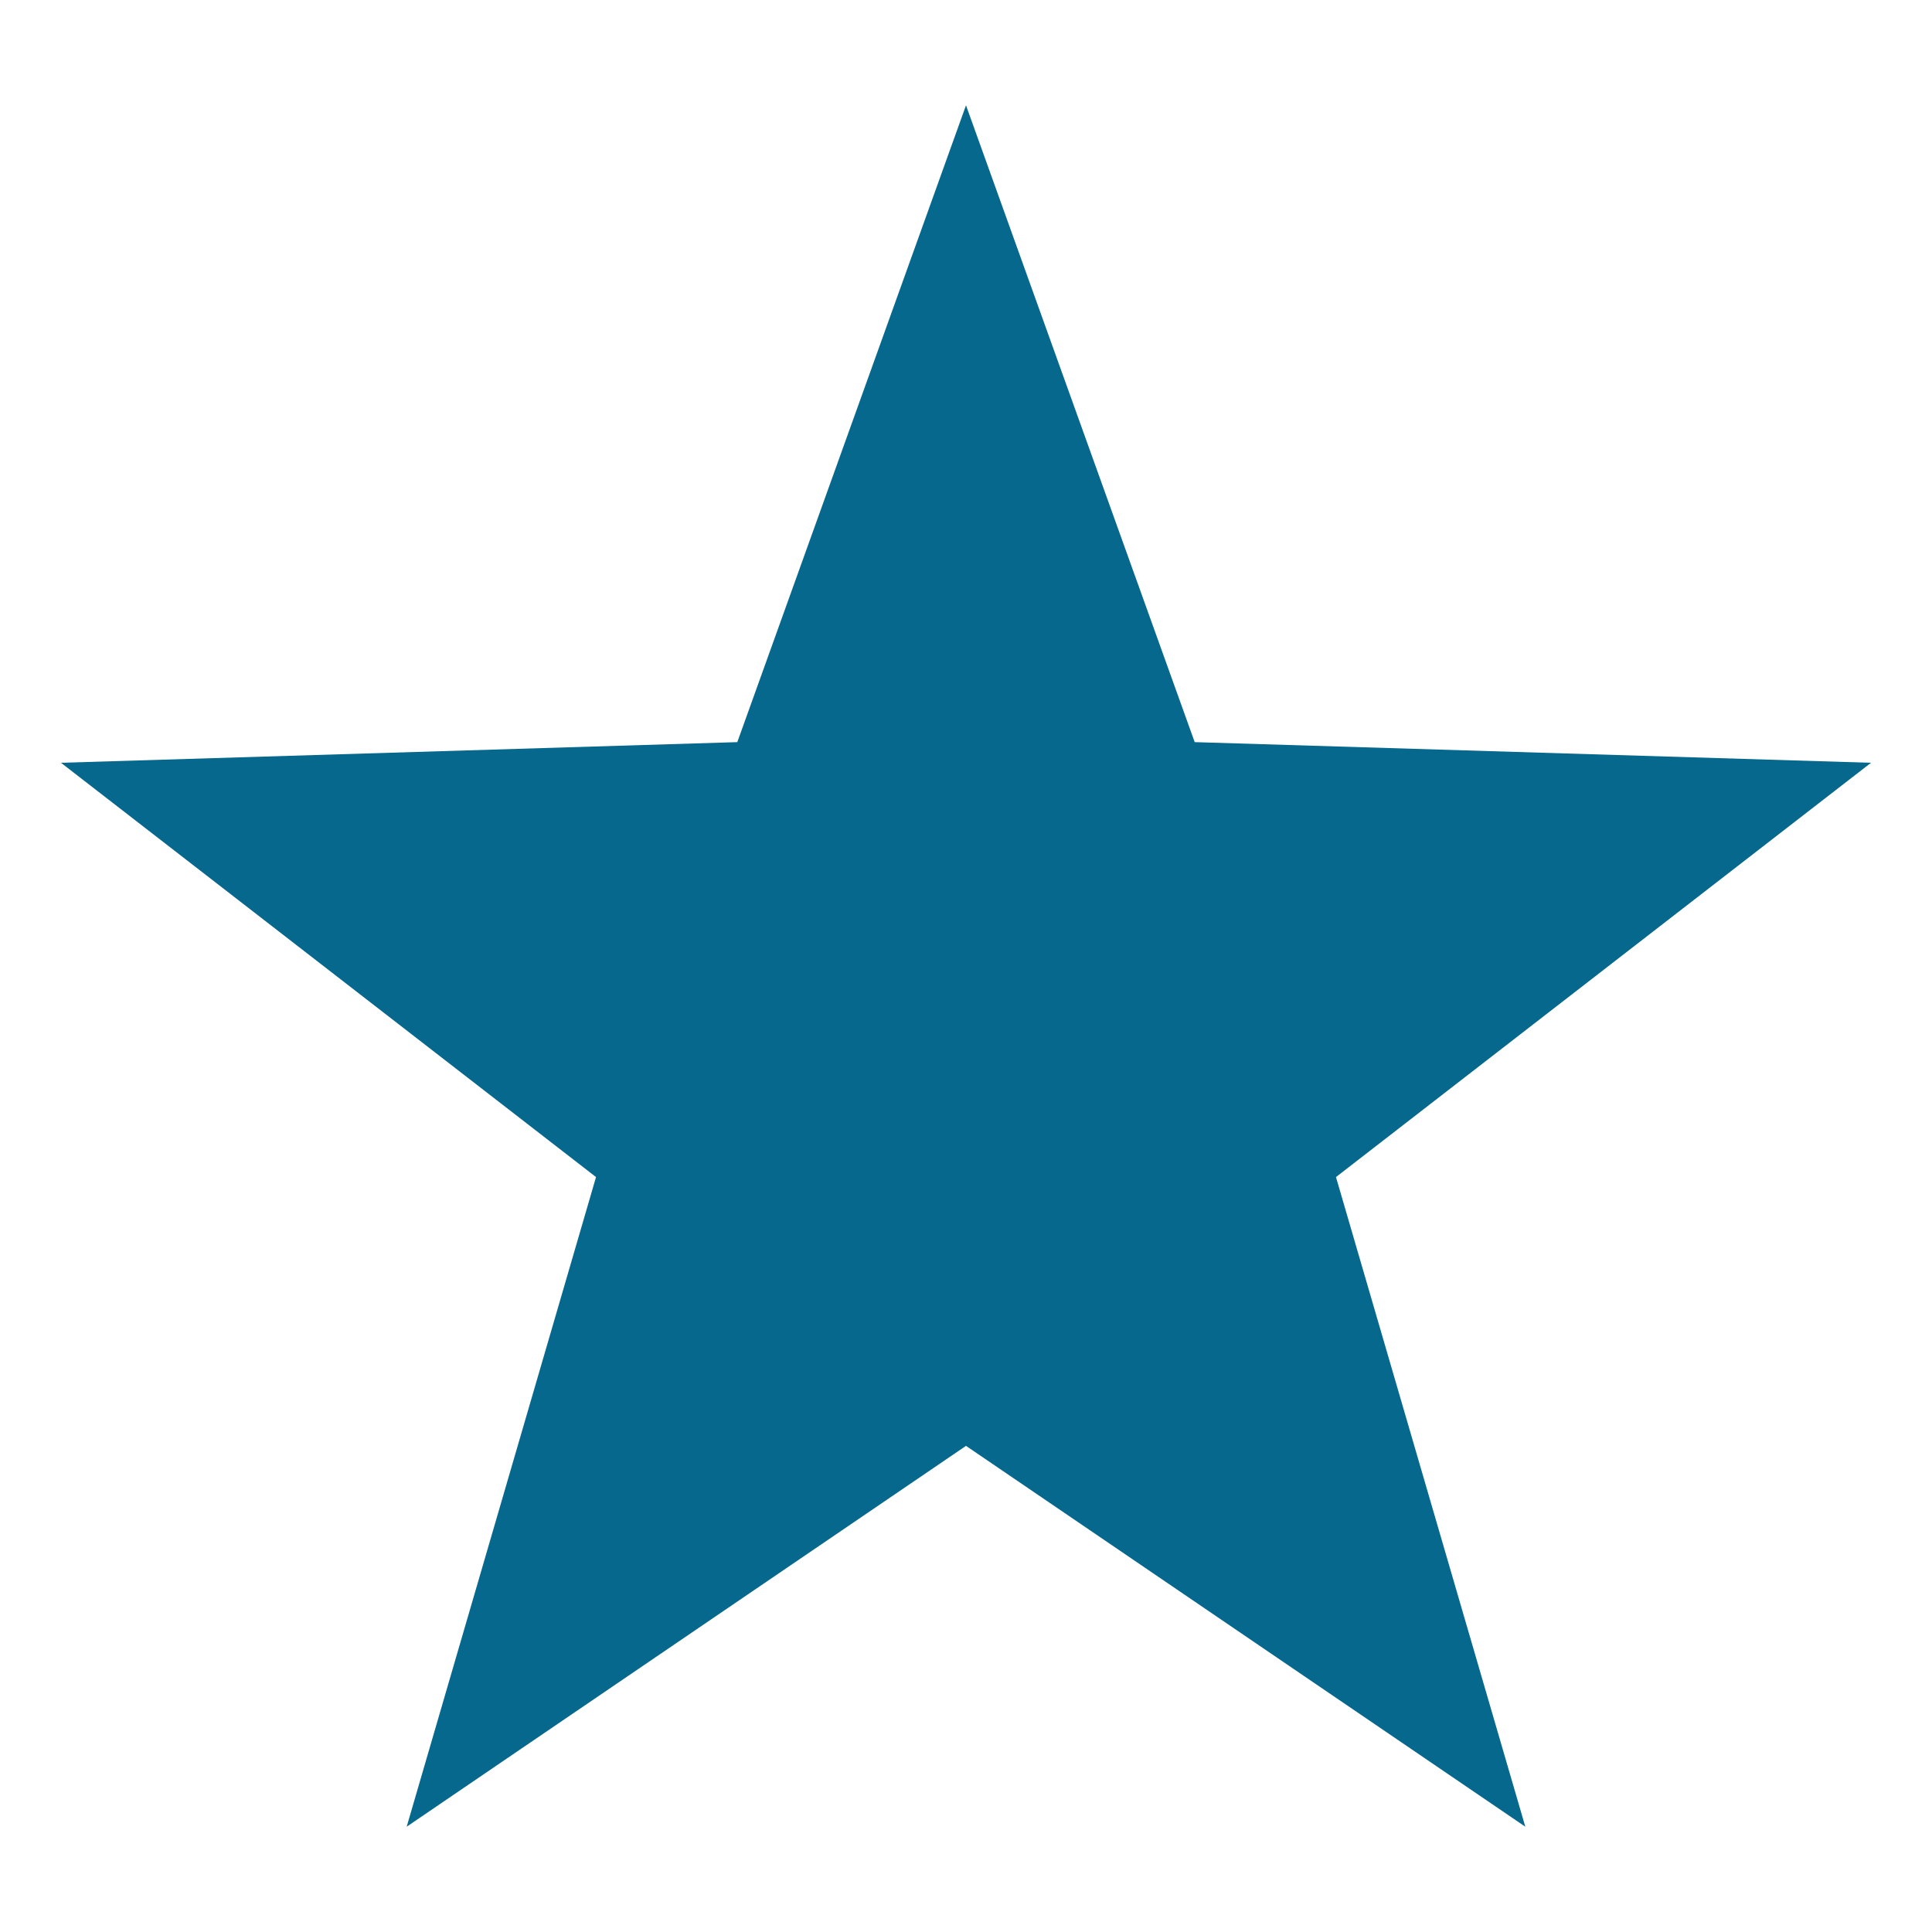
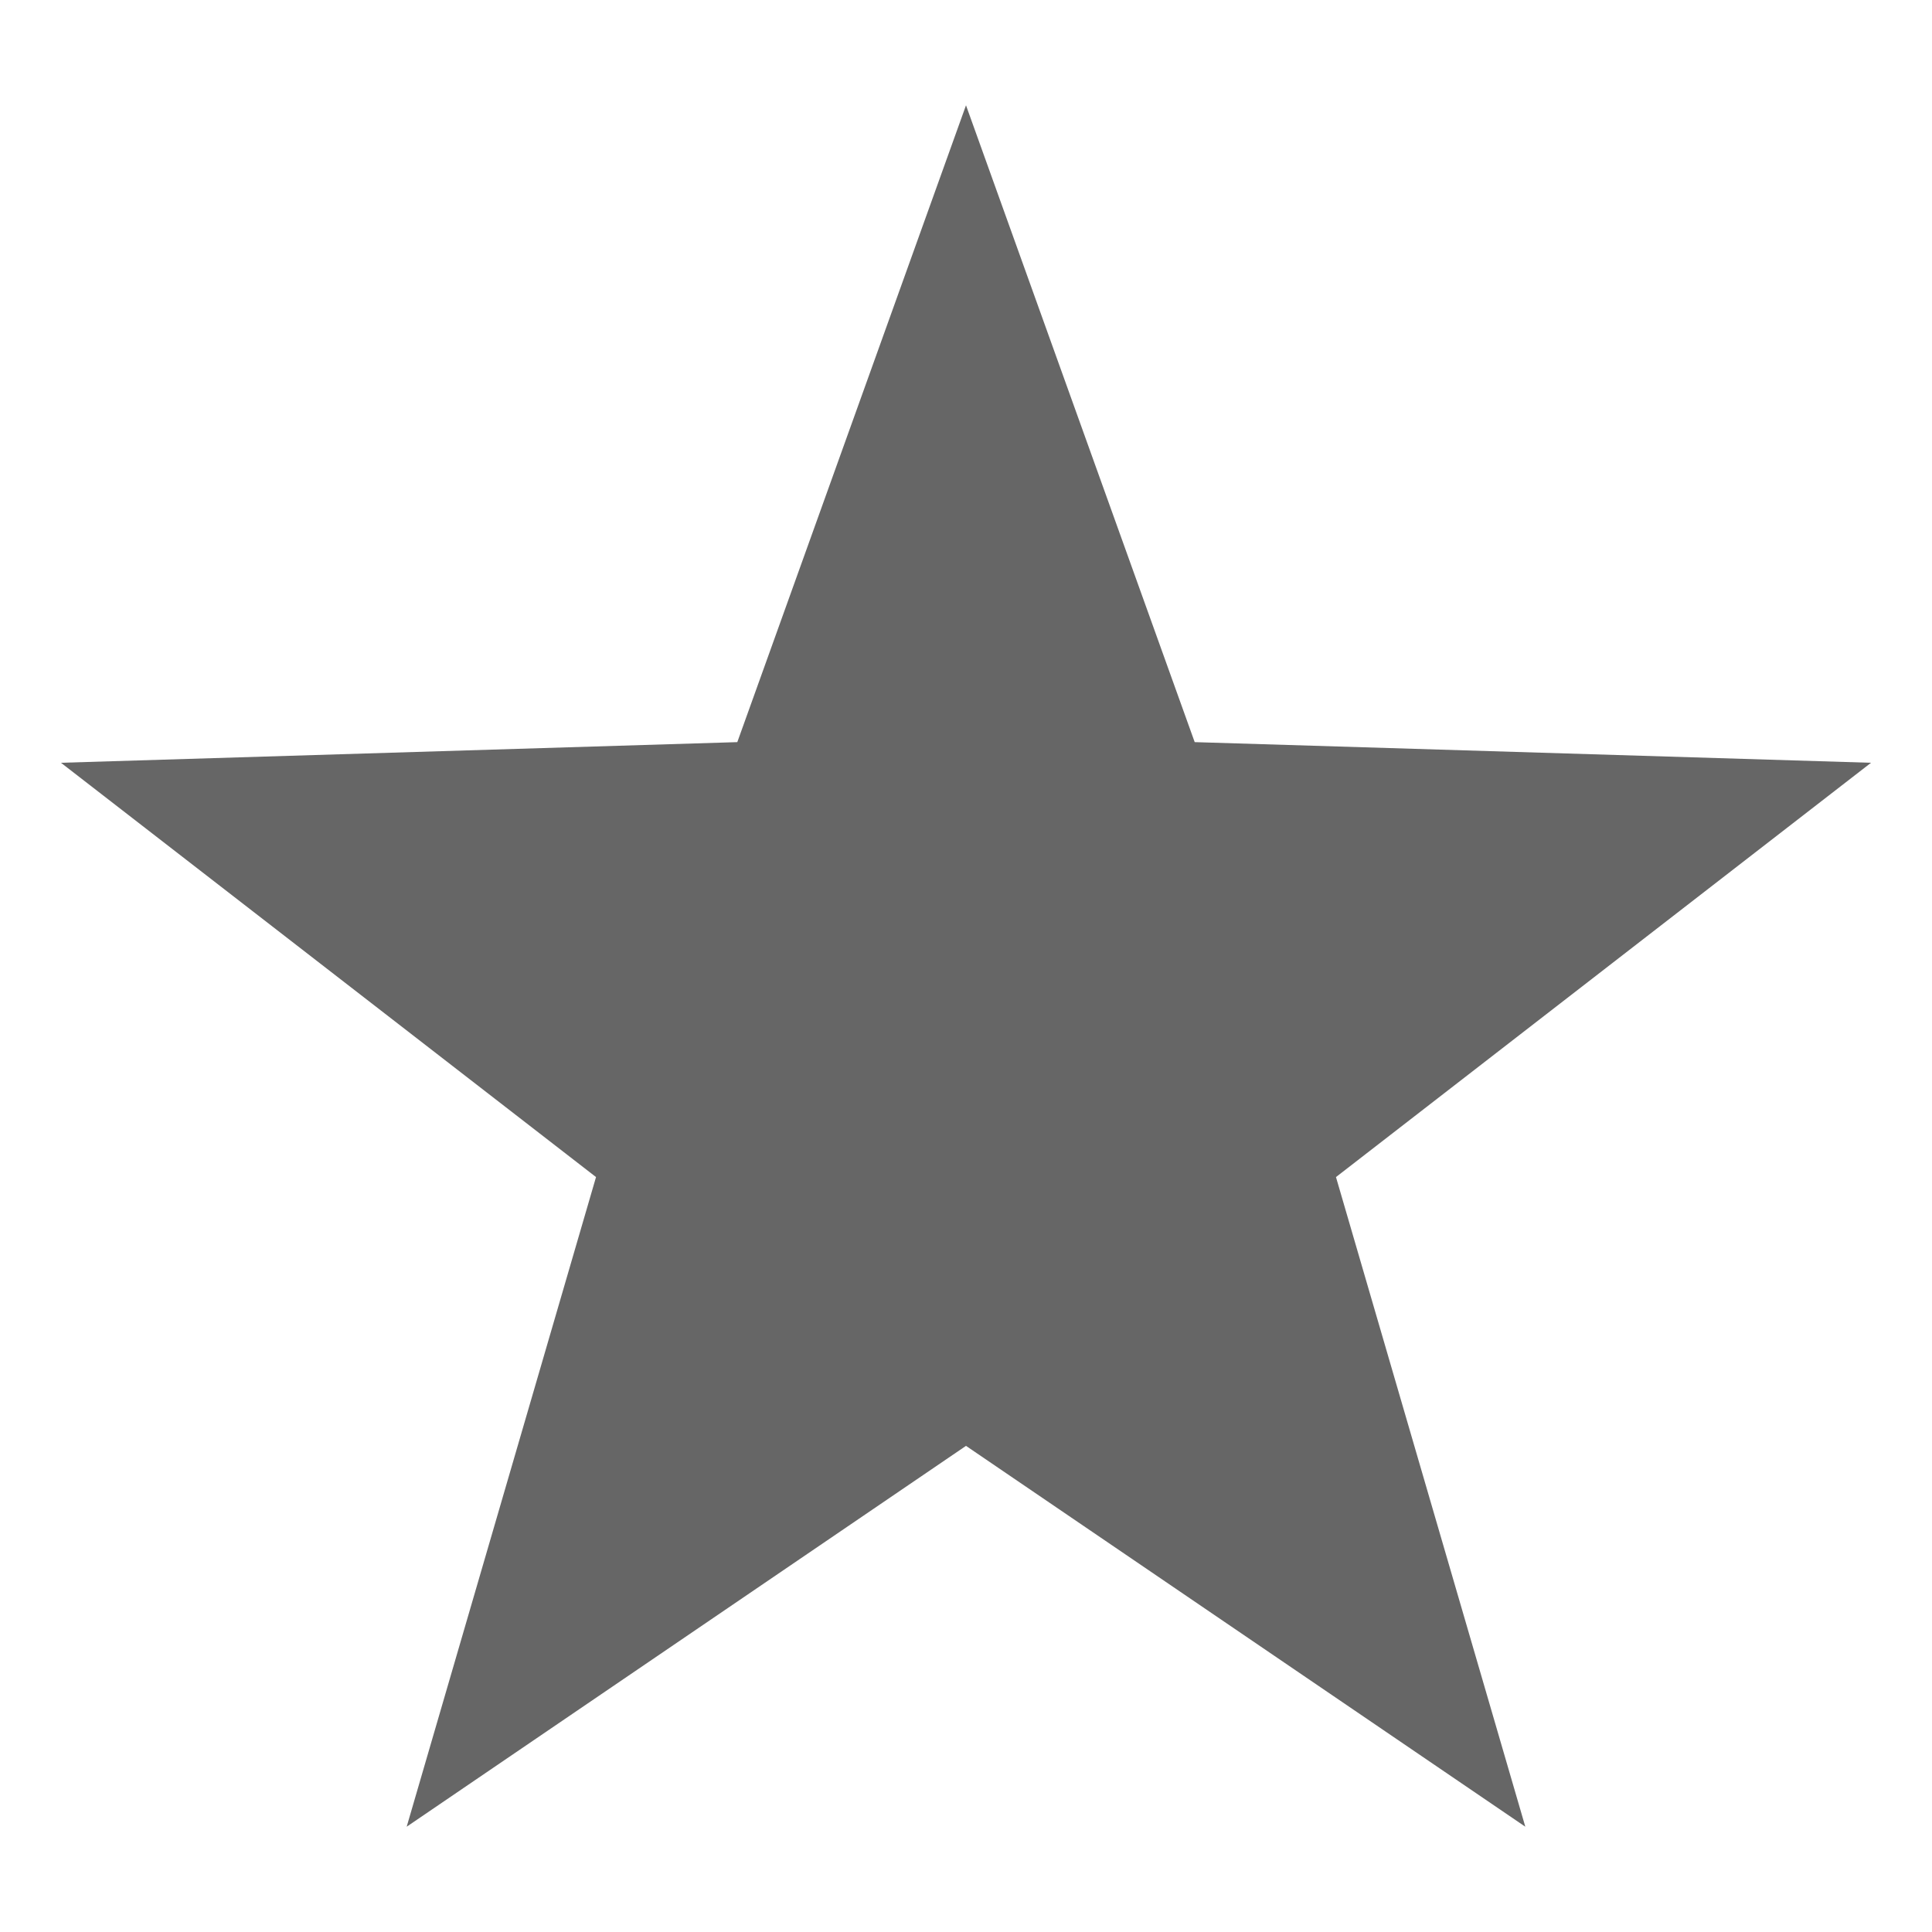
- <svg xmlns="http://www.w3.org/2000/svg" viewBox="0 0 16 16" version="1.1" id="svg6" width="16" height="16">
-   <defs id="defs3051">
-     <style type="text/css" id="current-color-scheme">
-       .ColorScheme-Text {
-         color:#4d4d4d;
-       }
-       </style>
-   </defs>
-   <g id="layer1" />
-   <g id="layer2" />
-   <path style="fill:#05688c;fill-opacity:1;stroke:none;stroke-width:0.667;stroke-linecap:butt;stroke-linejoin:bevel;stroke-miterlimit:4;stroke-dasharray:none;stroke-dashoffset:0;stroke-opacity:1;paint-order:markers fill stroke" id="path948" d="M 8,0.872 9.894,6.146 15.495,6.317 11.064,9.748 12.632,15.128 8,11.974 3.368,15.128 4.936,9.748 0.505,6.317 6.106,6.146 Z" />
+ <svg xmlns="http://www.w3.org/2000/svg" viewBox="0 0 16 16" width="16" height="16">
+   <path style="fill:#666666;fill-opacity:1;stroke:none" d="M 8,0.872 9.894,6.146 15.495,6.317 11.064,9.748 12.632,15.128 8,11.974 3.368,15.128 4.936,9.748 0.505,6.317 6.106,6.146 Z" />
</svg>
